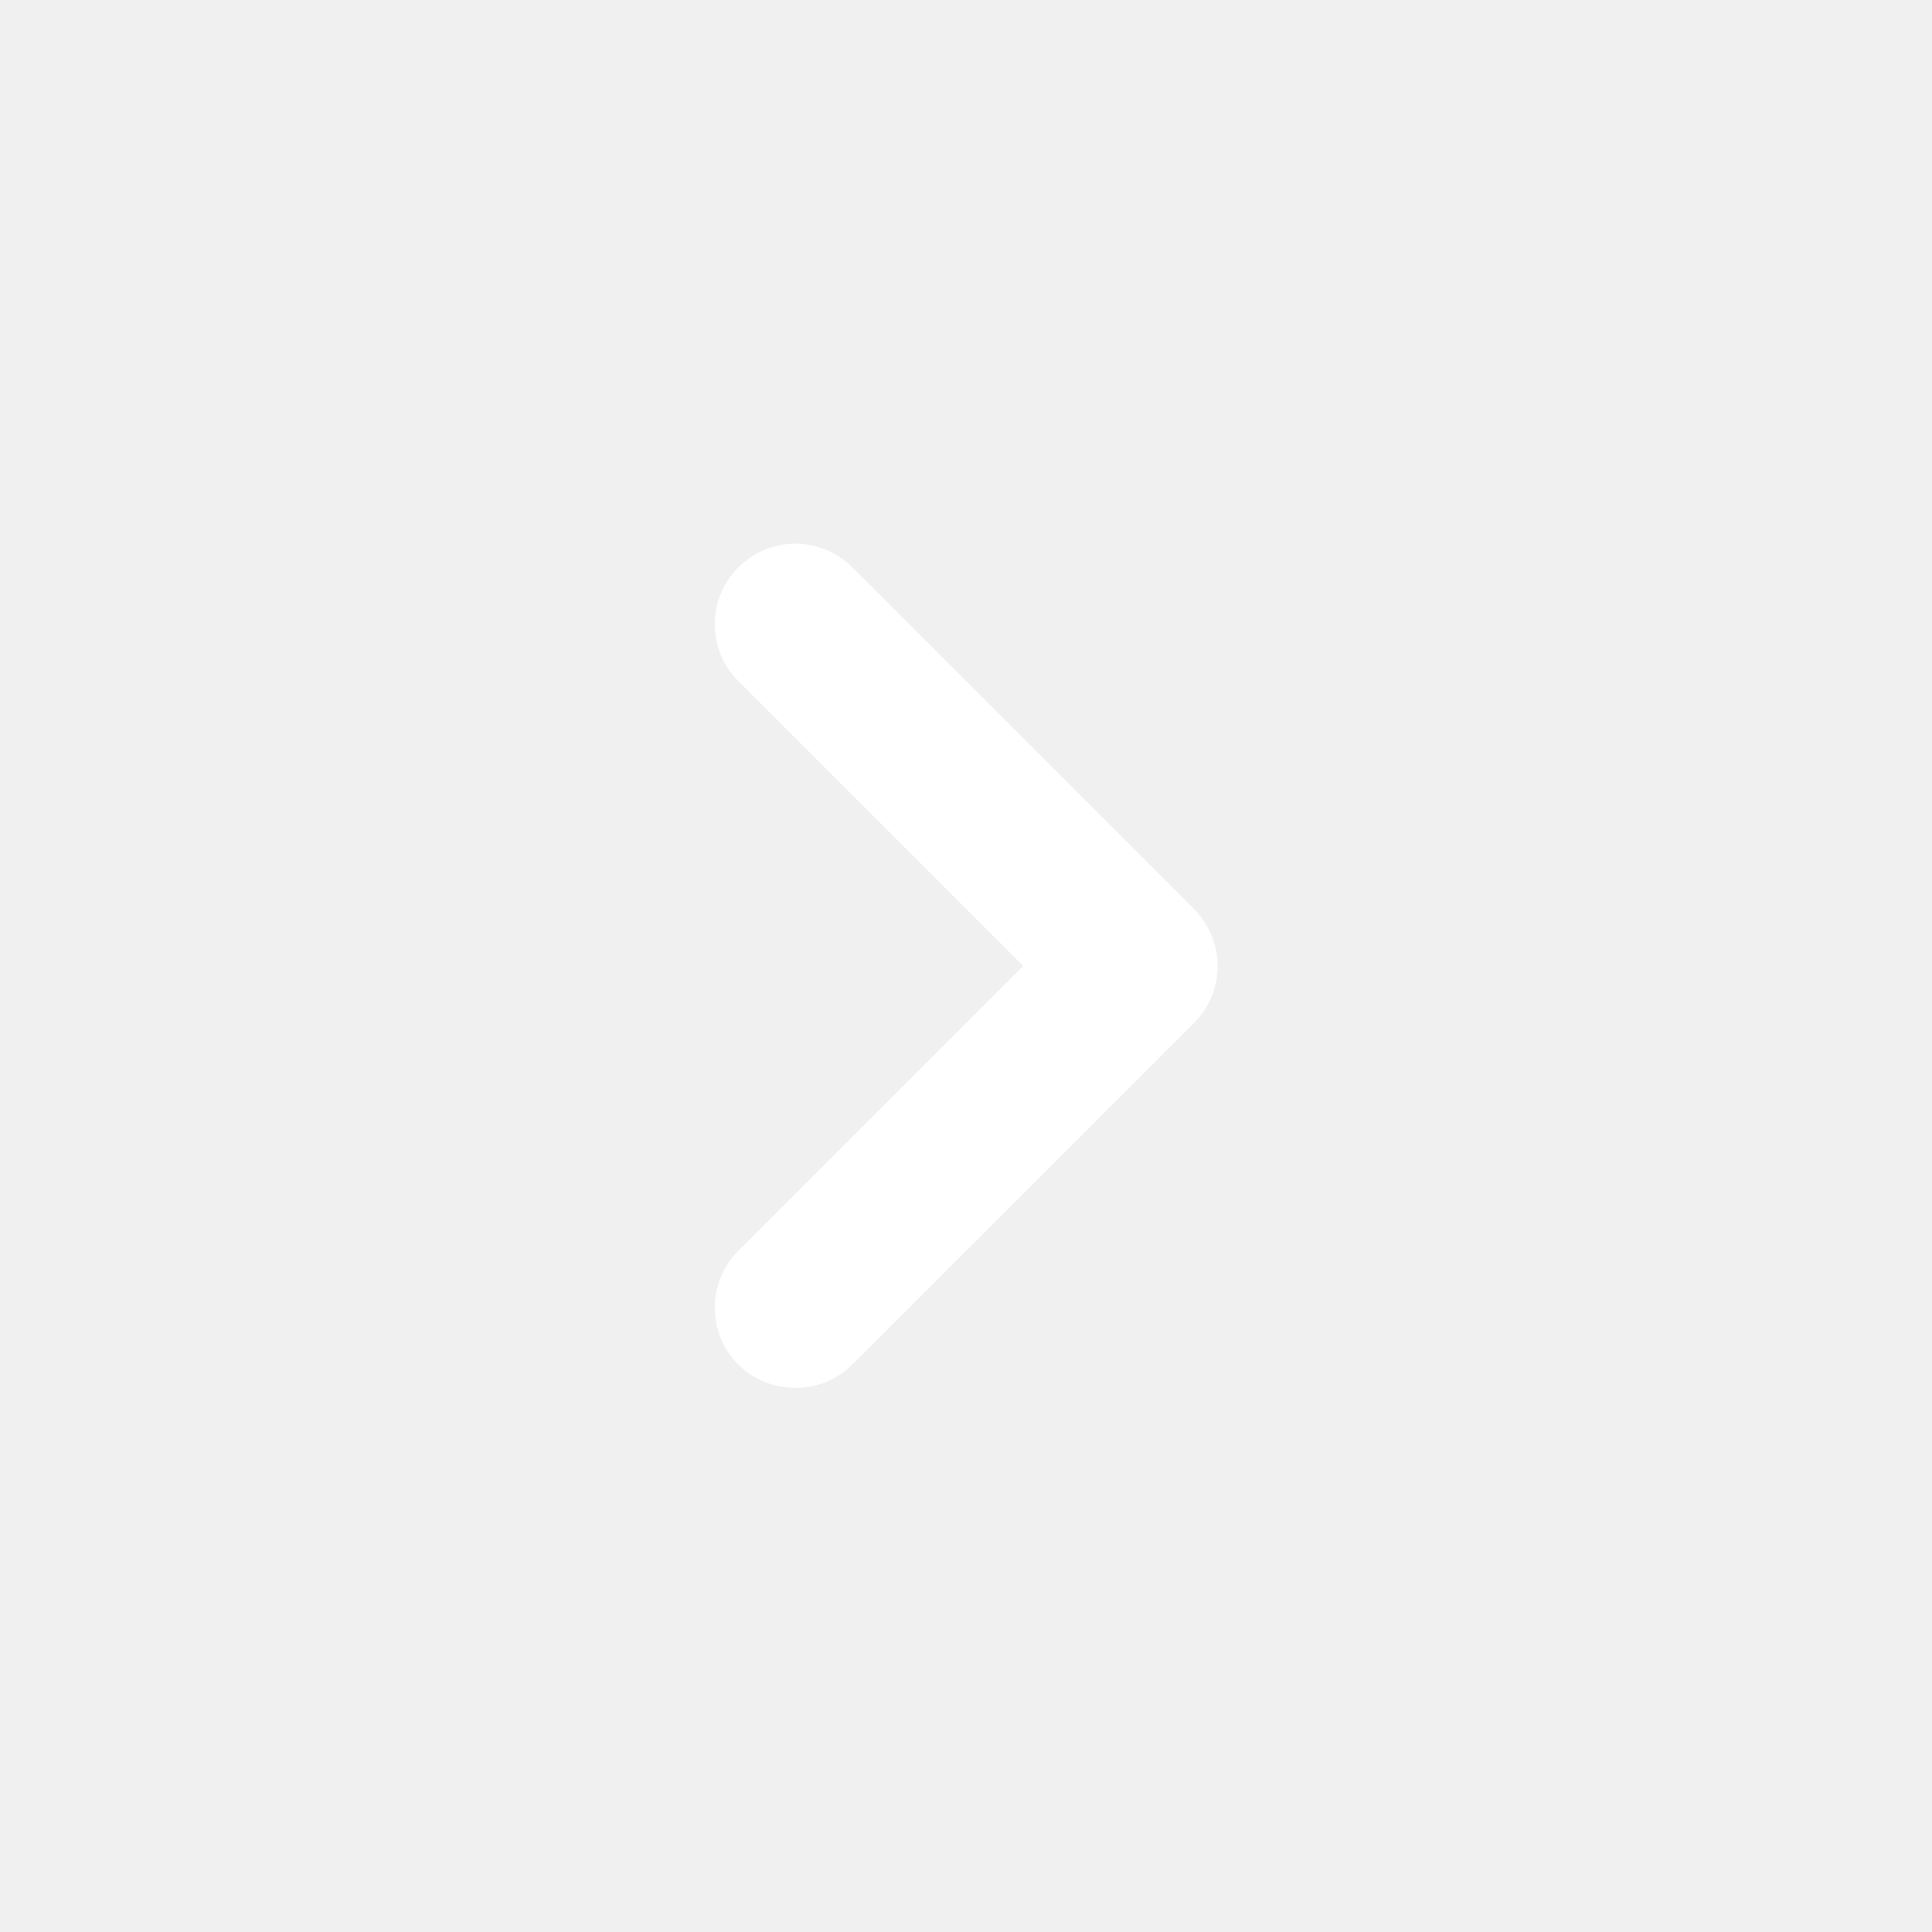
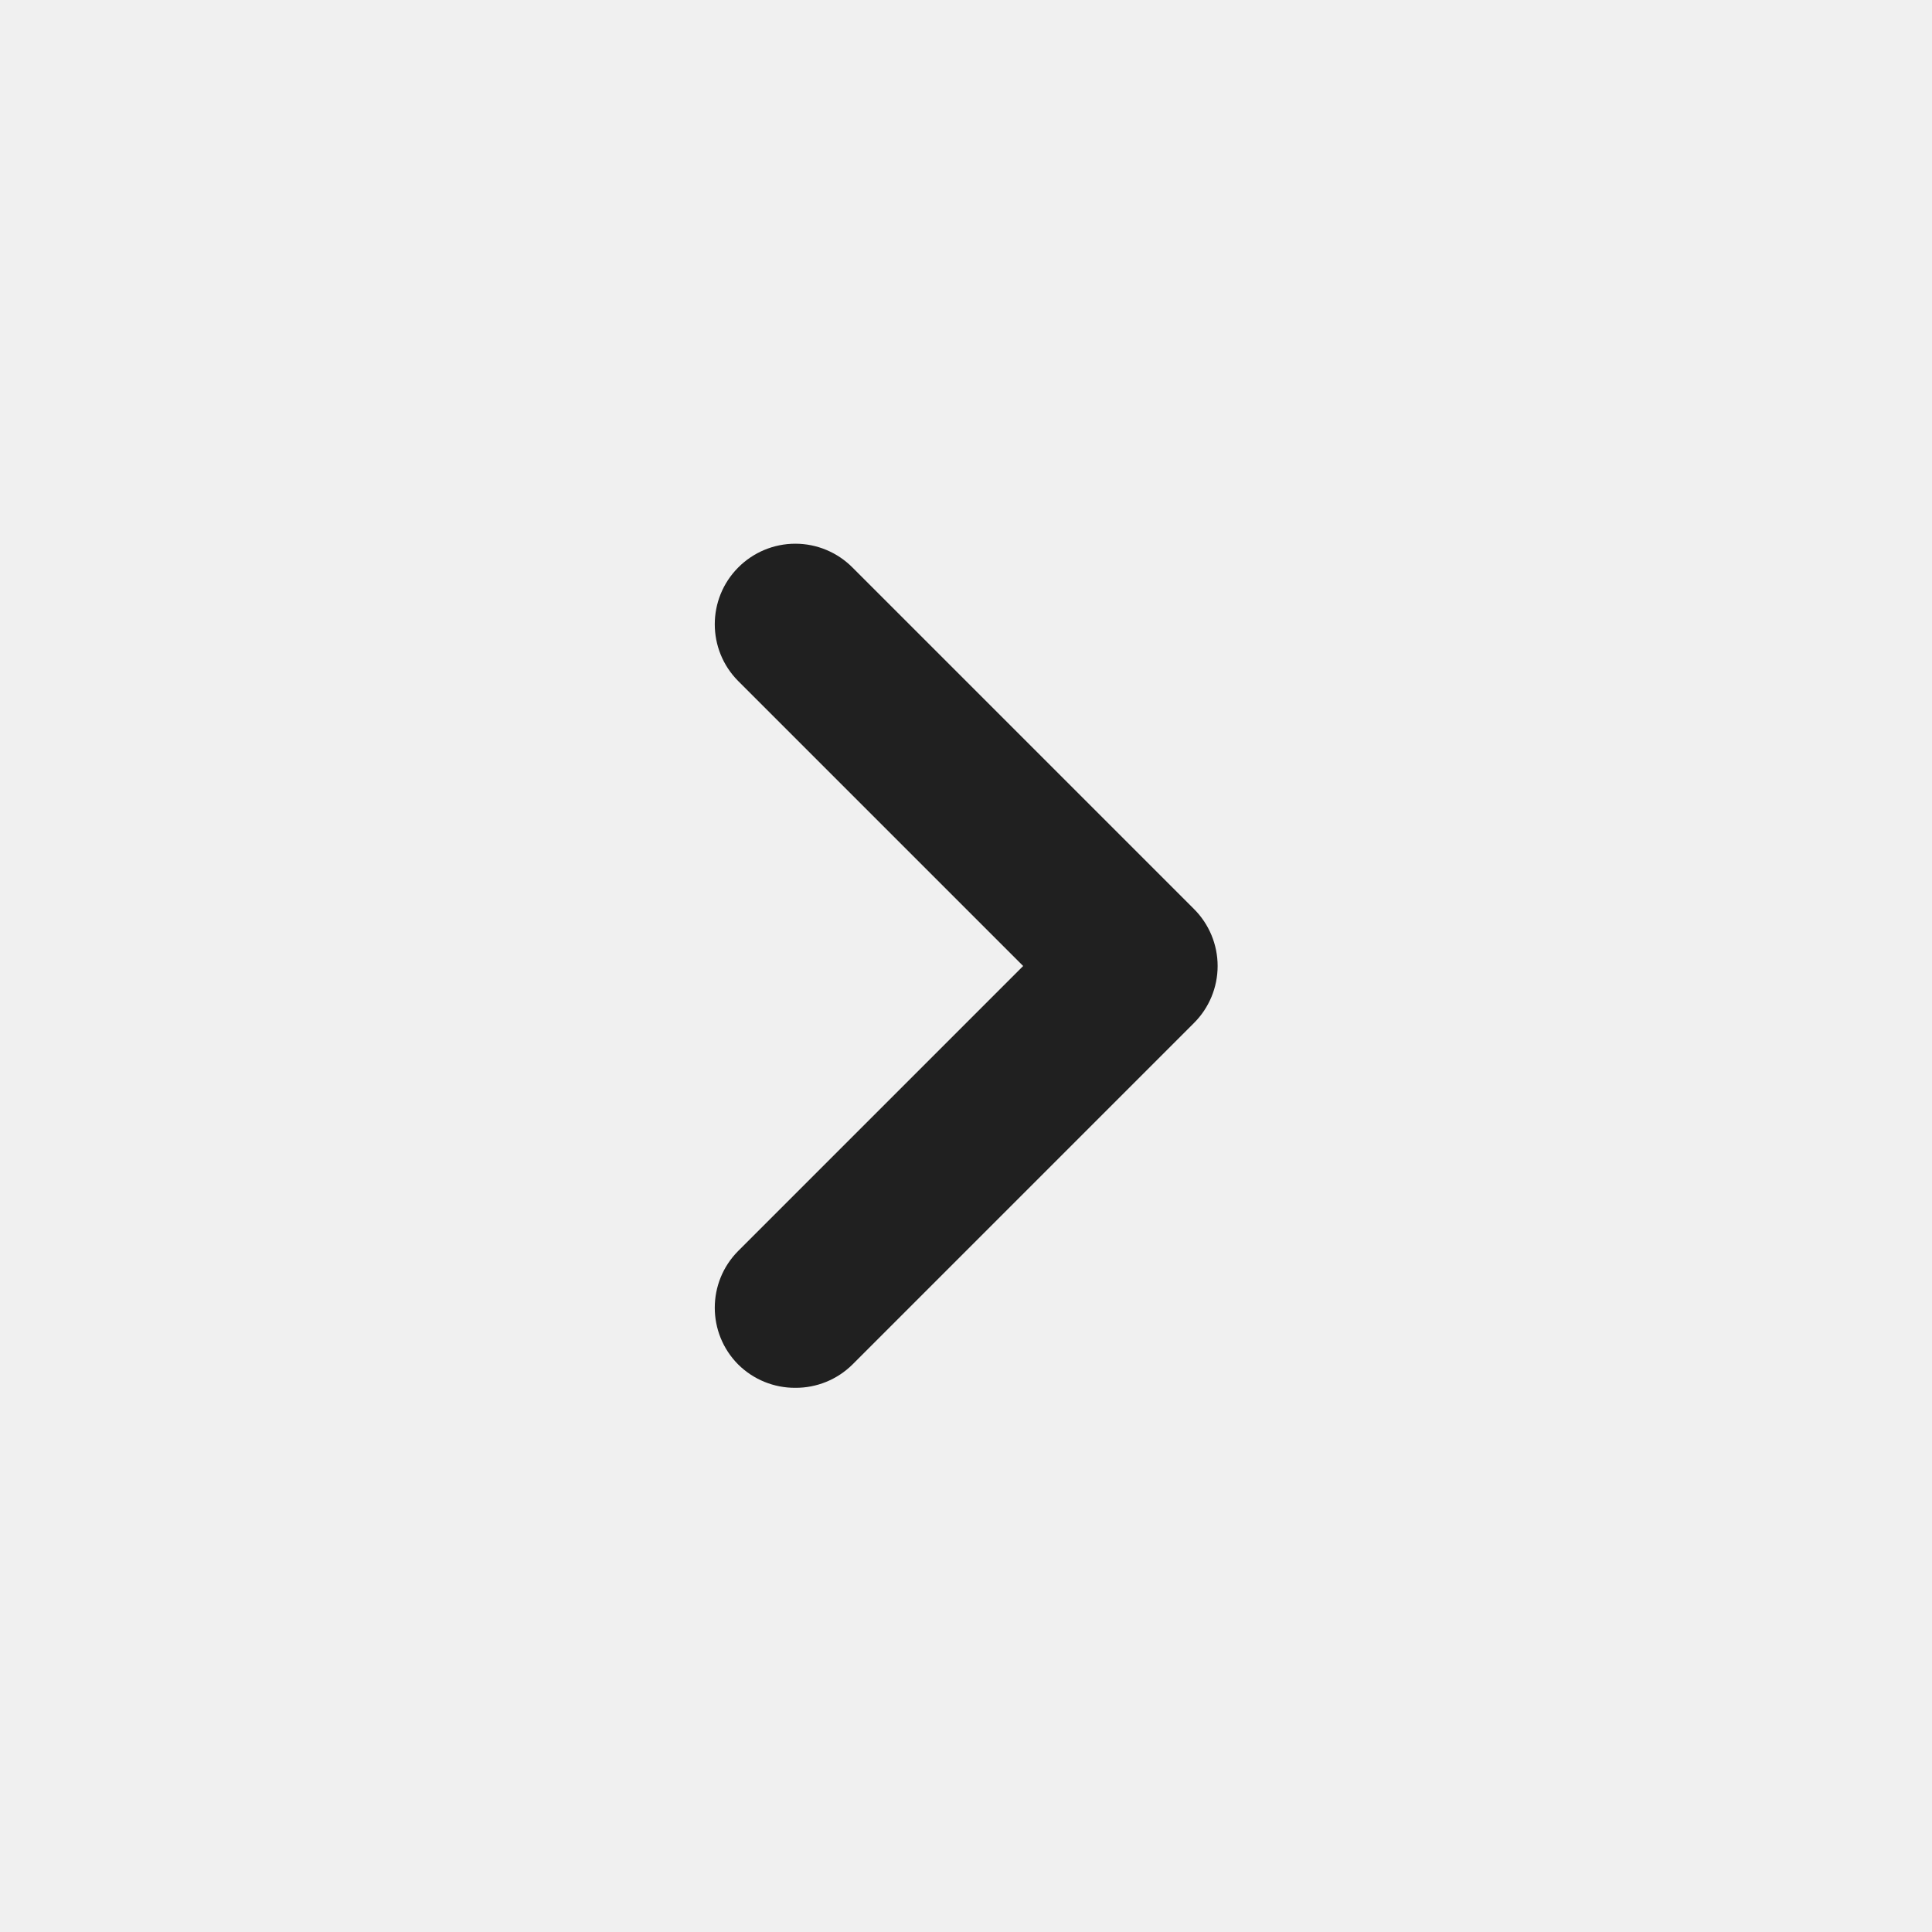
<svg xmlns="http://www.w3.org/2000/svg" viewBox="0 0 24 24">
-   <path fill="#FFFFFF" d="M14.83,11.29,10.59,7.05a1,1,0,0,0-1.42,0,1,1,0,0,0,0,1.41L12.71,12,9.17,15.54a1,1,0,0,0,0,1.41,1,1,0,0,0,.71.29,1,1,0,0,0,.71-.29l4.24-4.24A1,1,0,0,0,14.83,11.29Z" />
+   <path fill="#202020" d="M14.83,11.29,10.59,7.05a1,1,0,0,0-1.42,0,1,1,0,0,0,0,1.41L12.71,12,9.17,15.54a1,1,0,0,0,0,1.41,1,1,0,0,0,.71.29,1,1,0,0,0,.71-.29l4.24-4.24A1,1,0,0,0,14.83,11.29Z" />
</svg>
